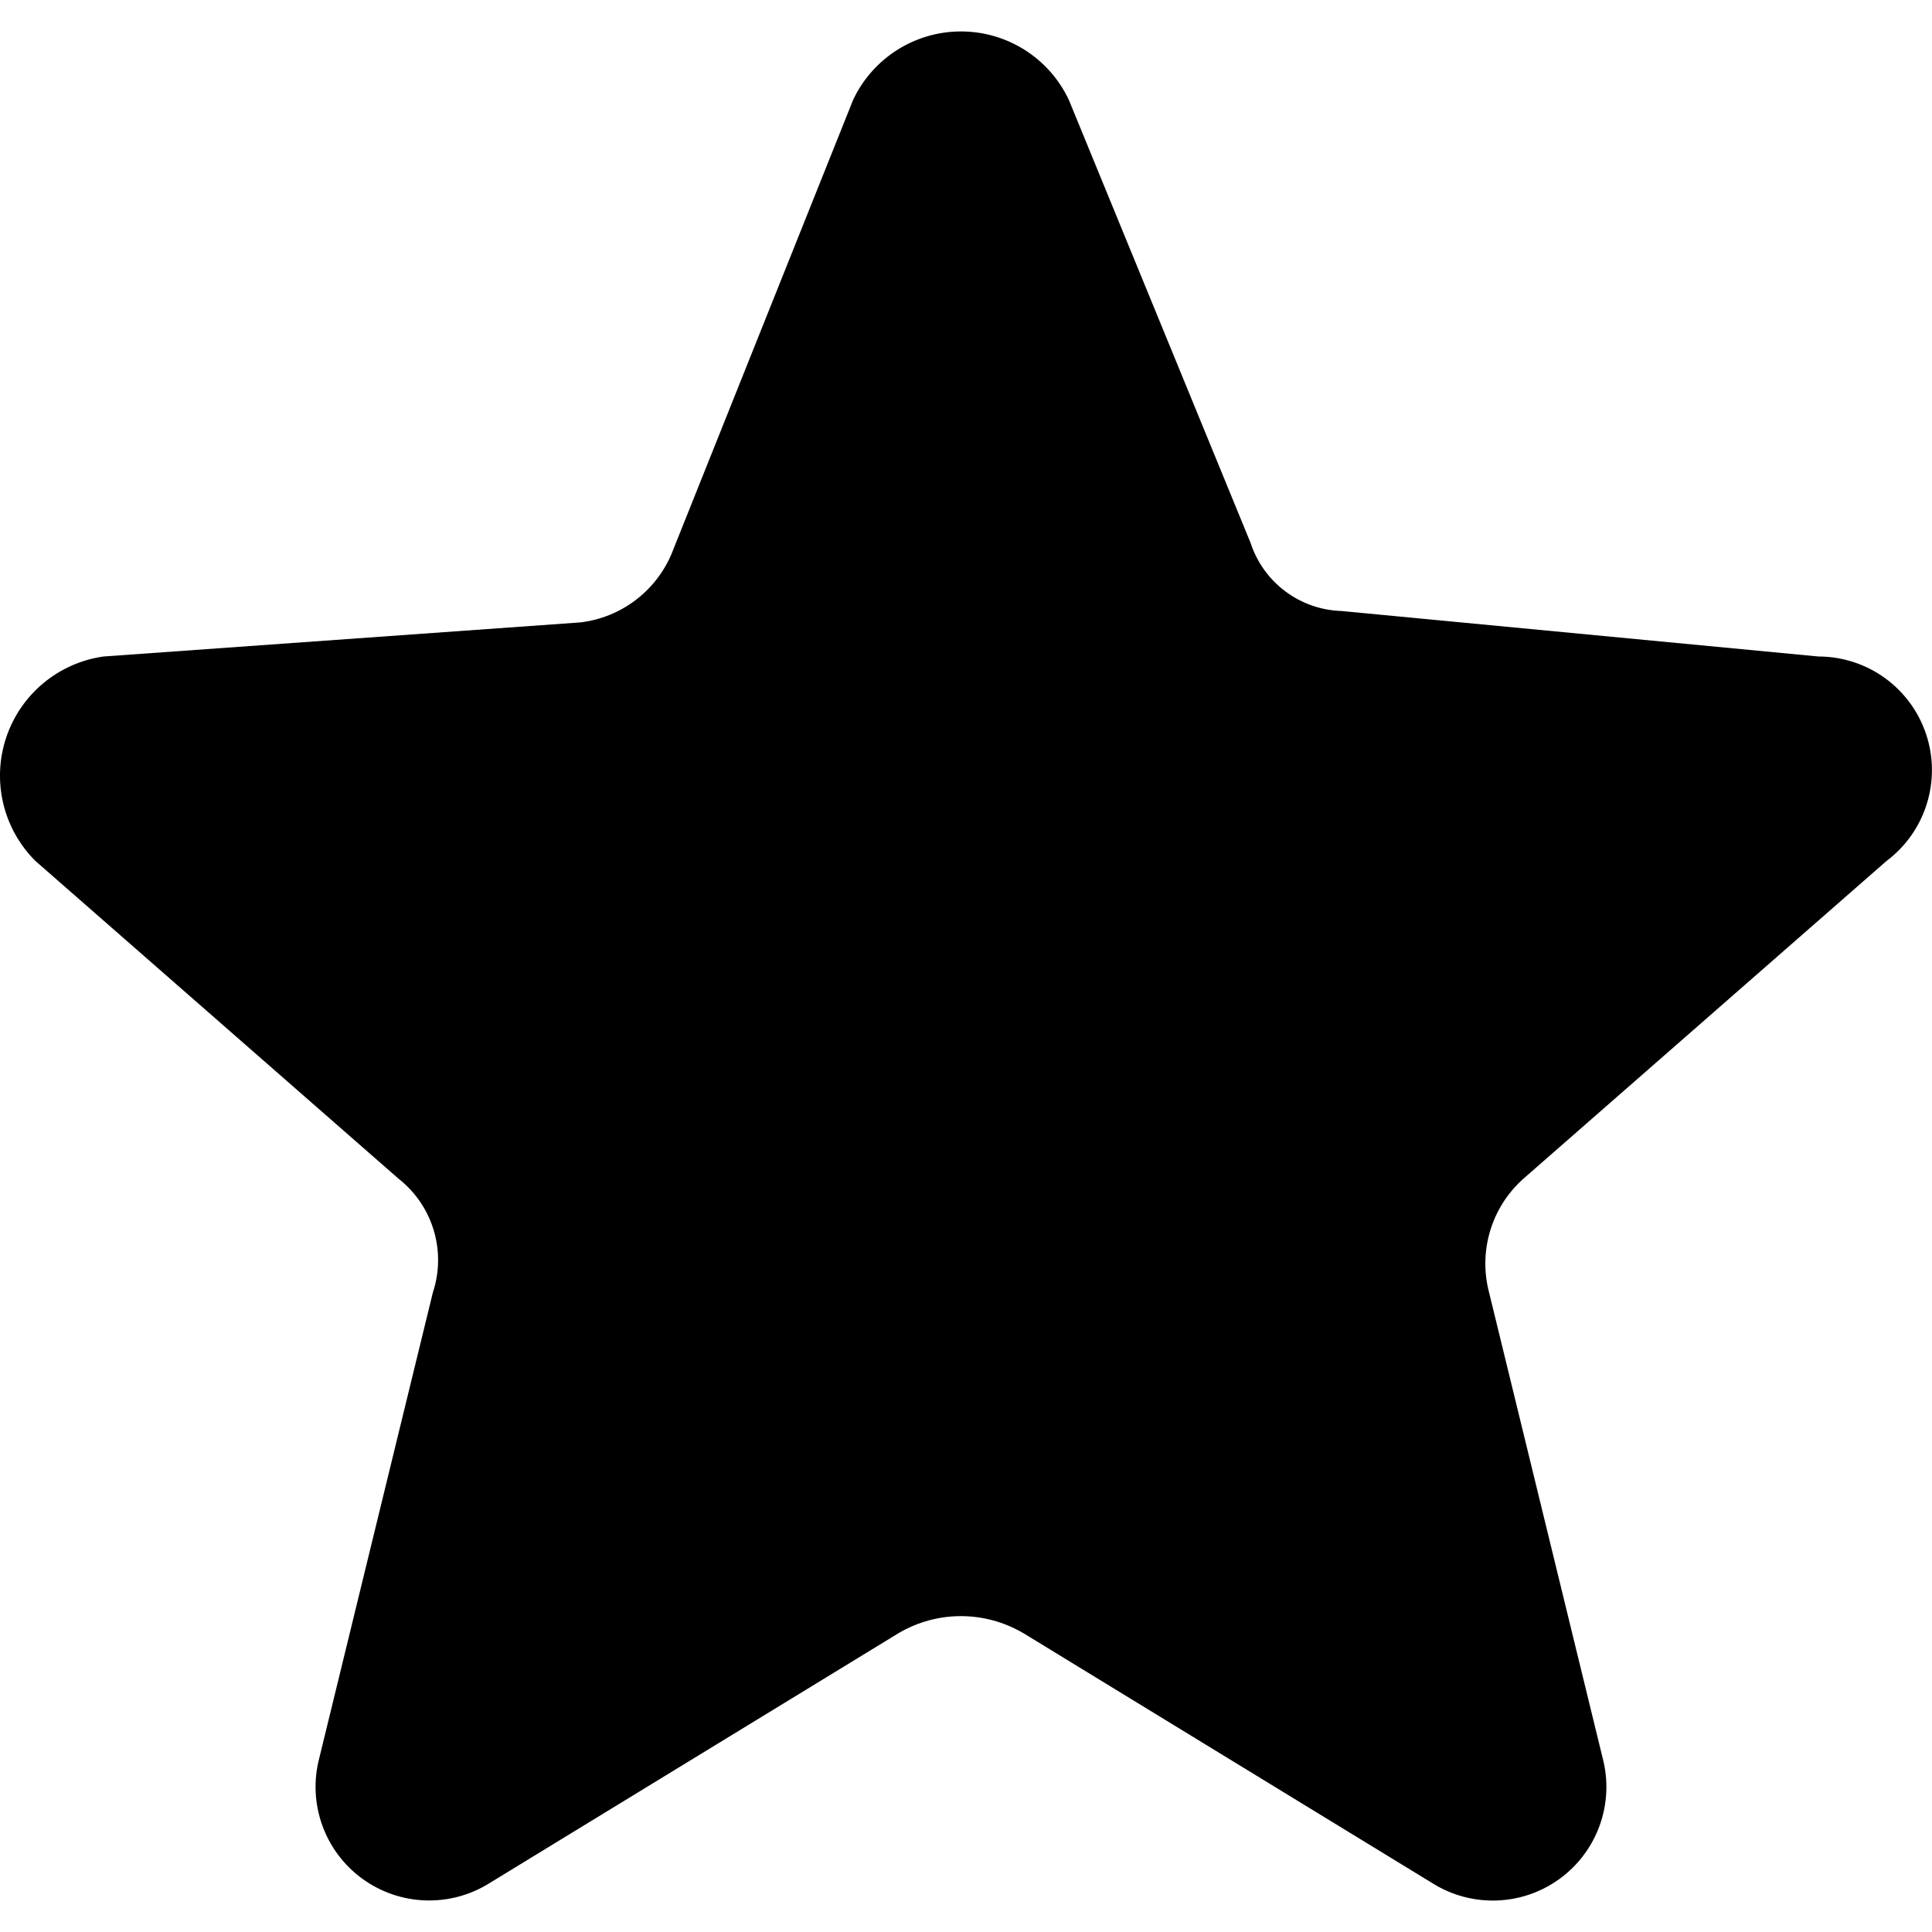
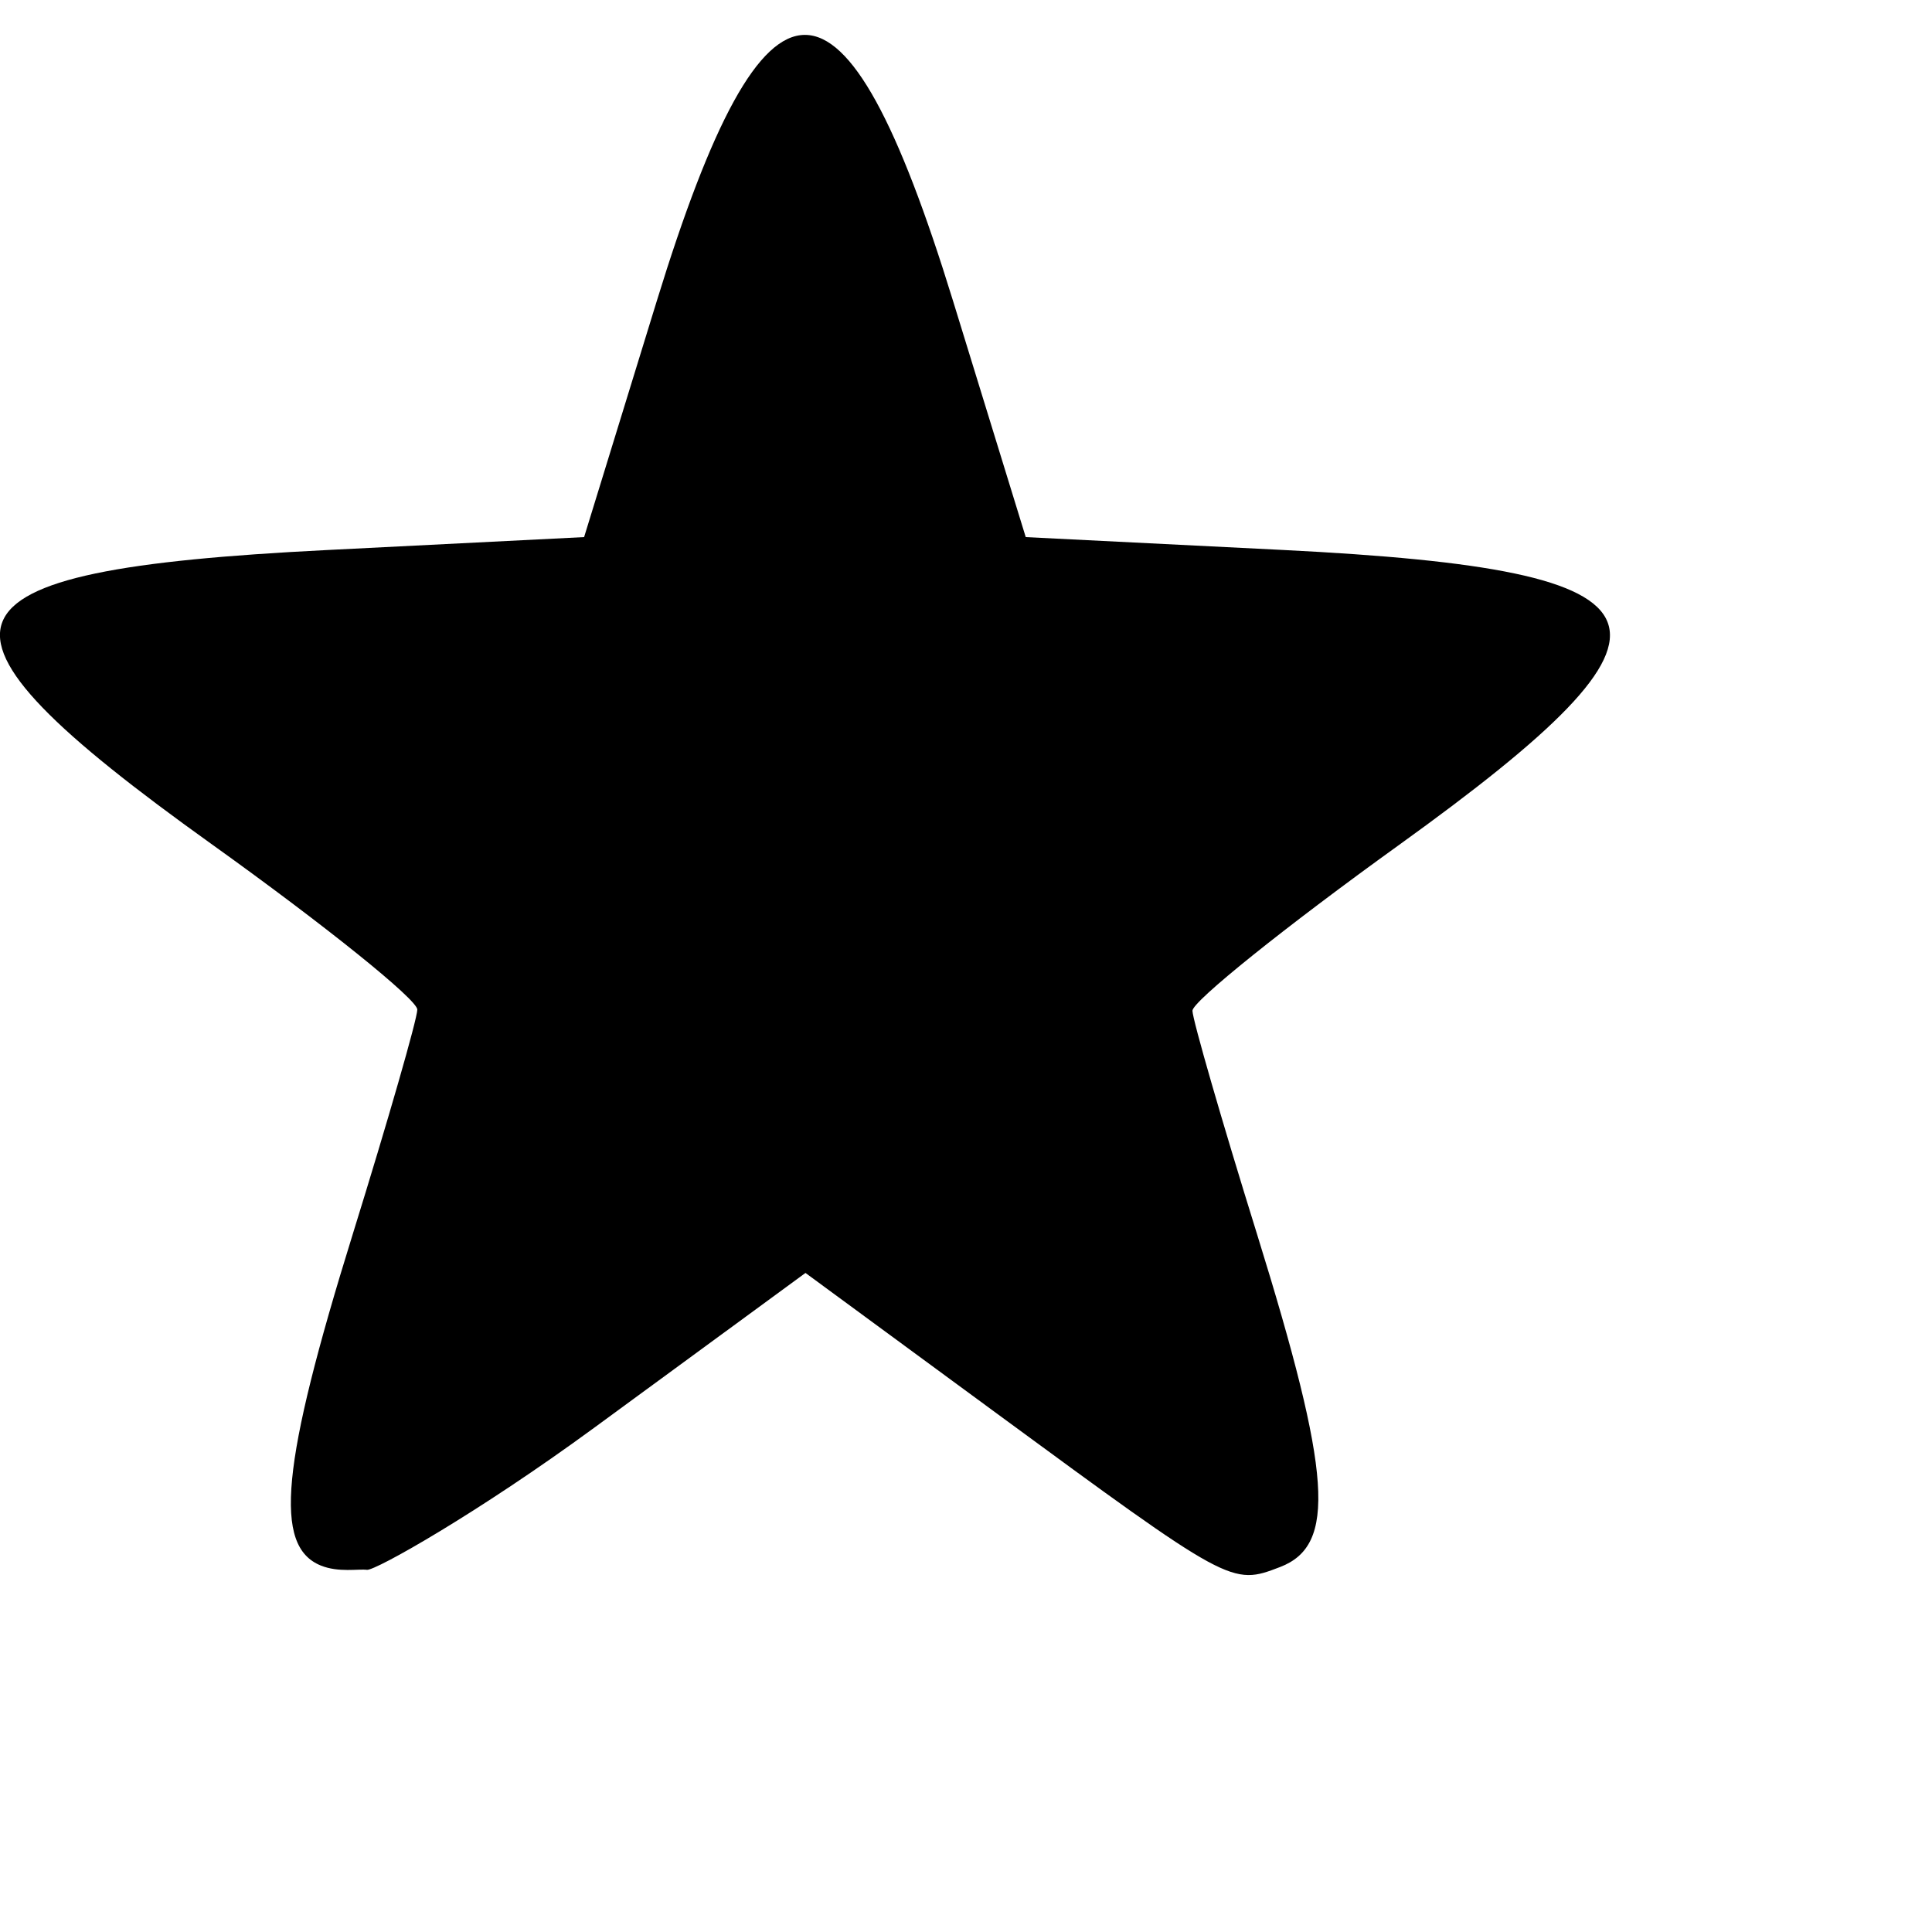
- <svg xmlns="http://www.w3.org/2000/svg" width="24" height="24" viewBox="0 0 20 20">
-   <path fill="black" d="m 10.595,16.907 4.232,2.587 a 1.176,1.176 0 0 0 1.764,-1.293 L 15.415,13.38 a 1.176,1.176 0 0 1 0.353,-1.176 L 19.53,8.912 A 1.176,1.176 0 0 0 18.824,6.796 L 13.886,6.325 A 1.023,1.023 0 0 1 12.946,5.62 l -1.881,-4.585 a 1.234,1.234 0 0 0 -2.234,0 L 6.95,5.738 A 1.176,1.176 0 0 1 6.009,6.443 L 1.072,6.796 A 1.246,1.246 0 0 0 0.366,8.912 L 4.128,12.204 a 1.07,1.07 0 0 1 0.353,1.176 l -1.176,4.82 a 1.176,1.176 0 0 0 1.764,1.293 L 9.301,16.907 a 1.27,1.27 0 0 1 1.293,0 z" />
+ <svg xmlns="http://www.w3.org/2000/svg" width="24" height="24" viewBox="0 0 24 24">
+   <path fill="black" d="m 3.986,19.448 c -0.591,-0.239 -0.494,-1.251 0.396,-4.117 0.438,-1.411 0.799,-2.666 0.802,-2.789 0.003,-0.123 -1.15,-1.05 -2.561,-2.06 -3.826,-2.739 -3.567,-3.398 1.434,-3.649 L 7.256,6.672 8.16,3.735 c 1.355,-4.402 2.323,-4.402 3.678,0 l 0.904,2.937 3.198,0.16 c 5.004,0.251 5.262,0.912 1.434,3.668 -1.411,1.016 -2.563,1.941 -2.561,2.056 0.003,0.115 0.363,1.363 0.802,2.774 0.928,2.989 0.989,3.866 0.287,4.136 -0.605,0.232 -0.61,0.23 -3.575,-1.948 l -2.321,-1.705 -2.626,1.924 c -1.444,1.058 -2.721,1.778 -2.822,1.764 -0.101,-0.014 -0.352,0.036 -0.572,-0.053 z" />
</svg>
